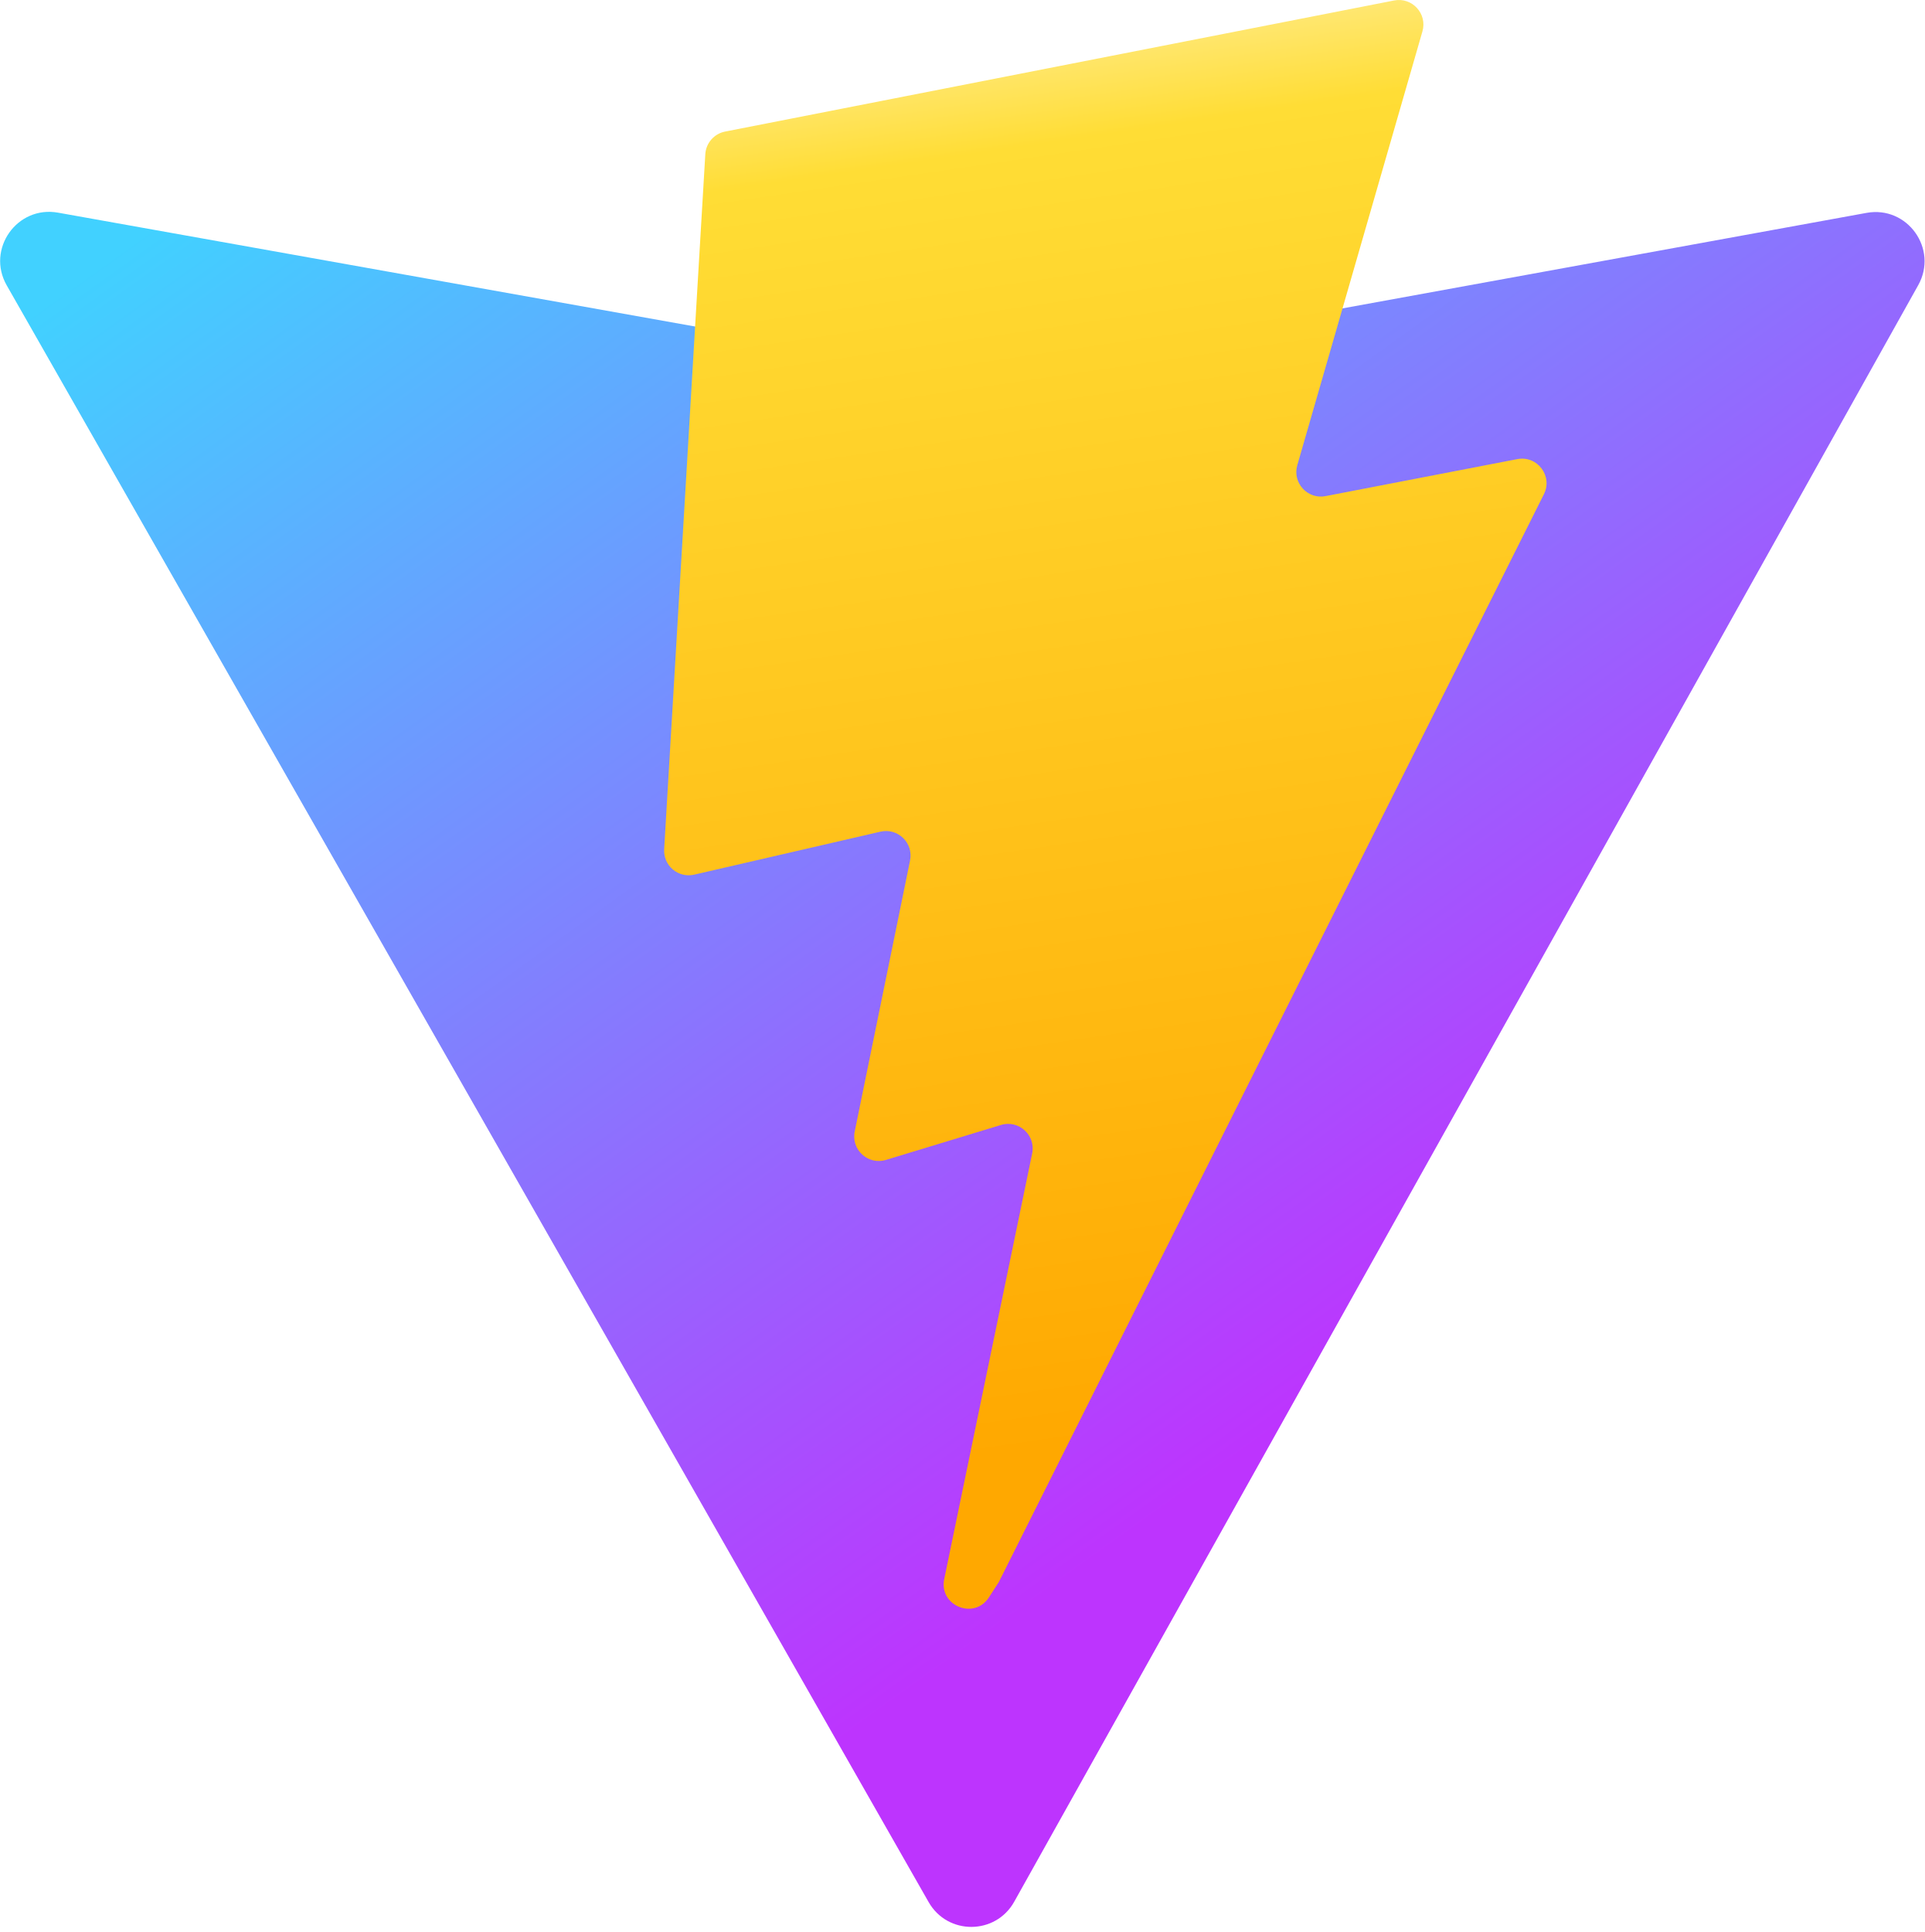
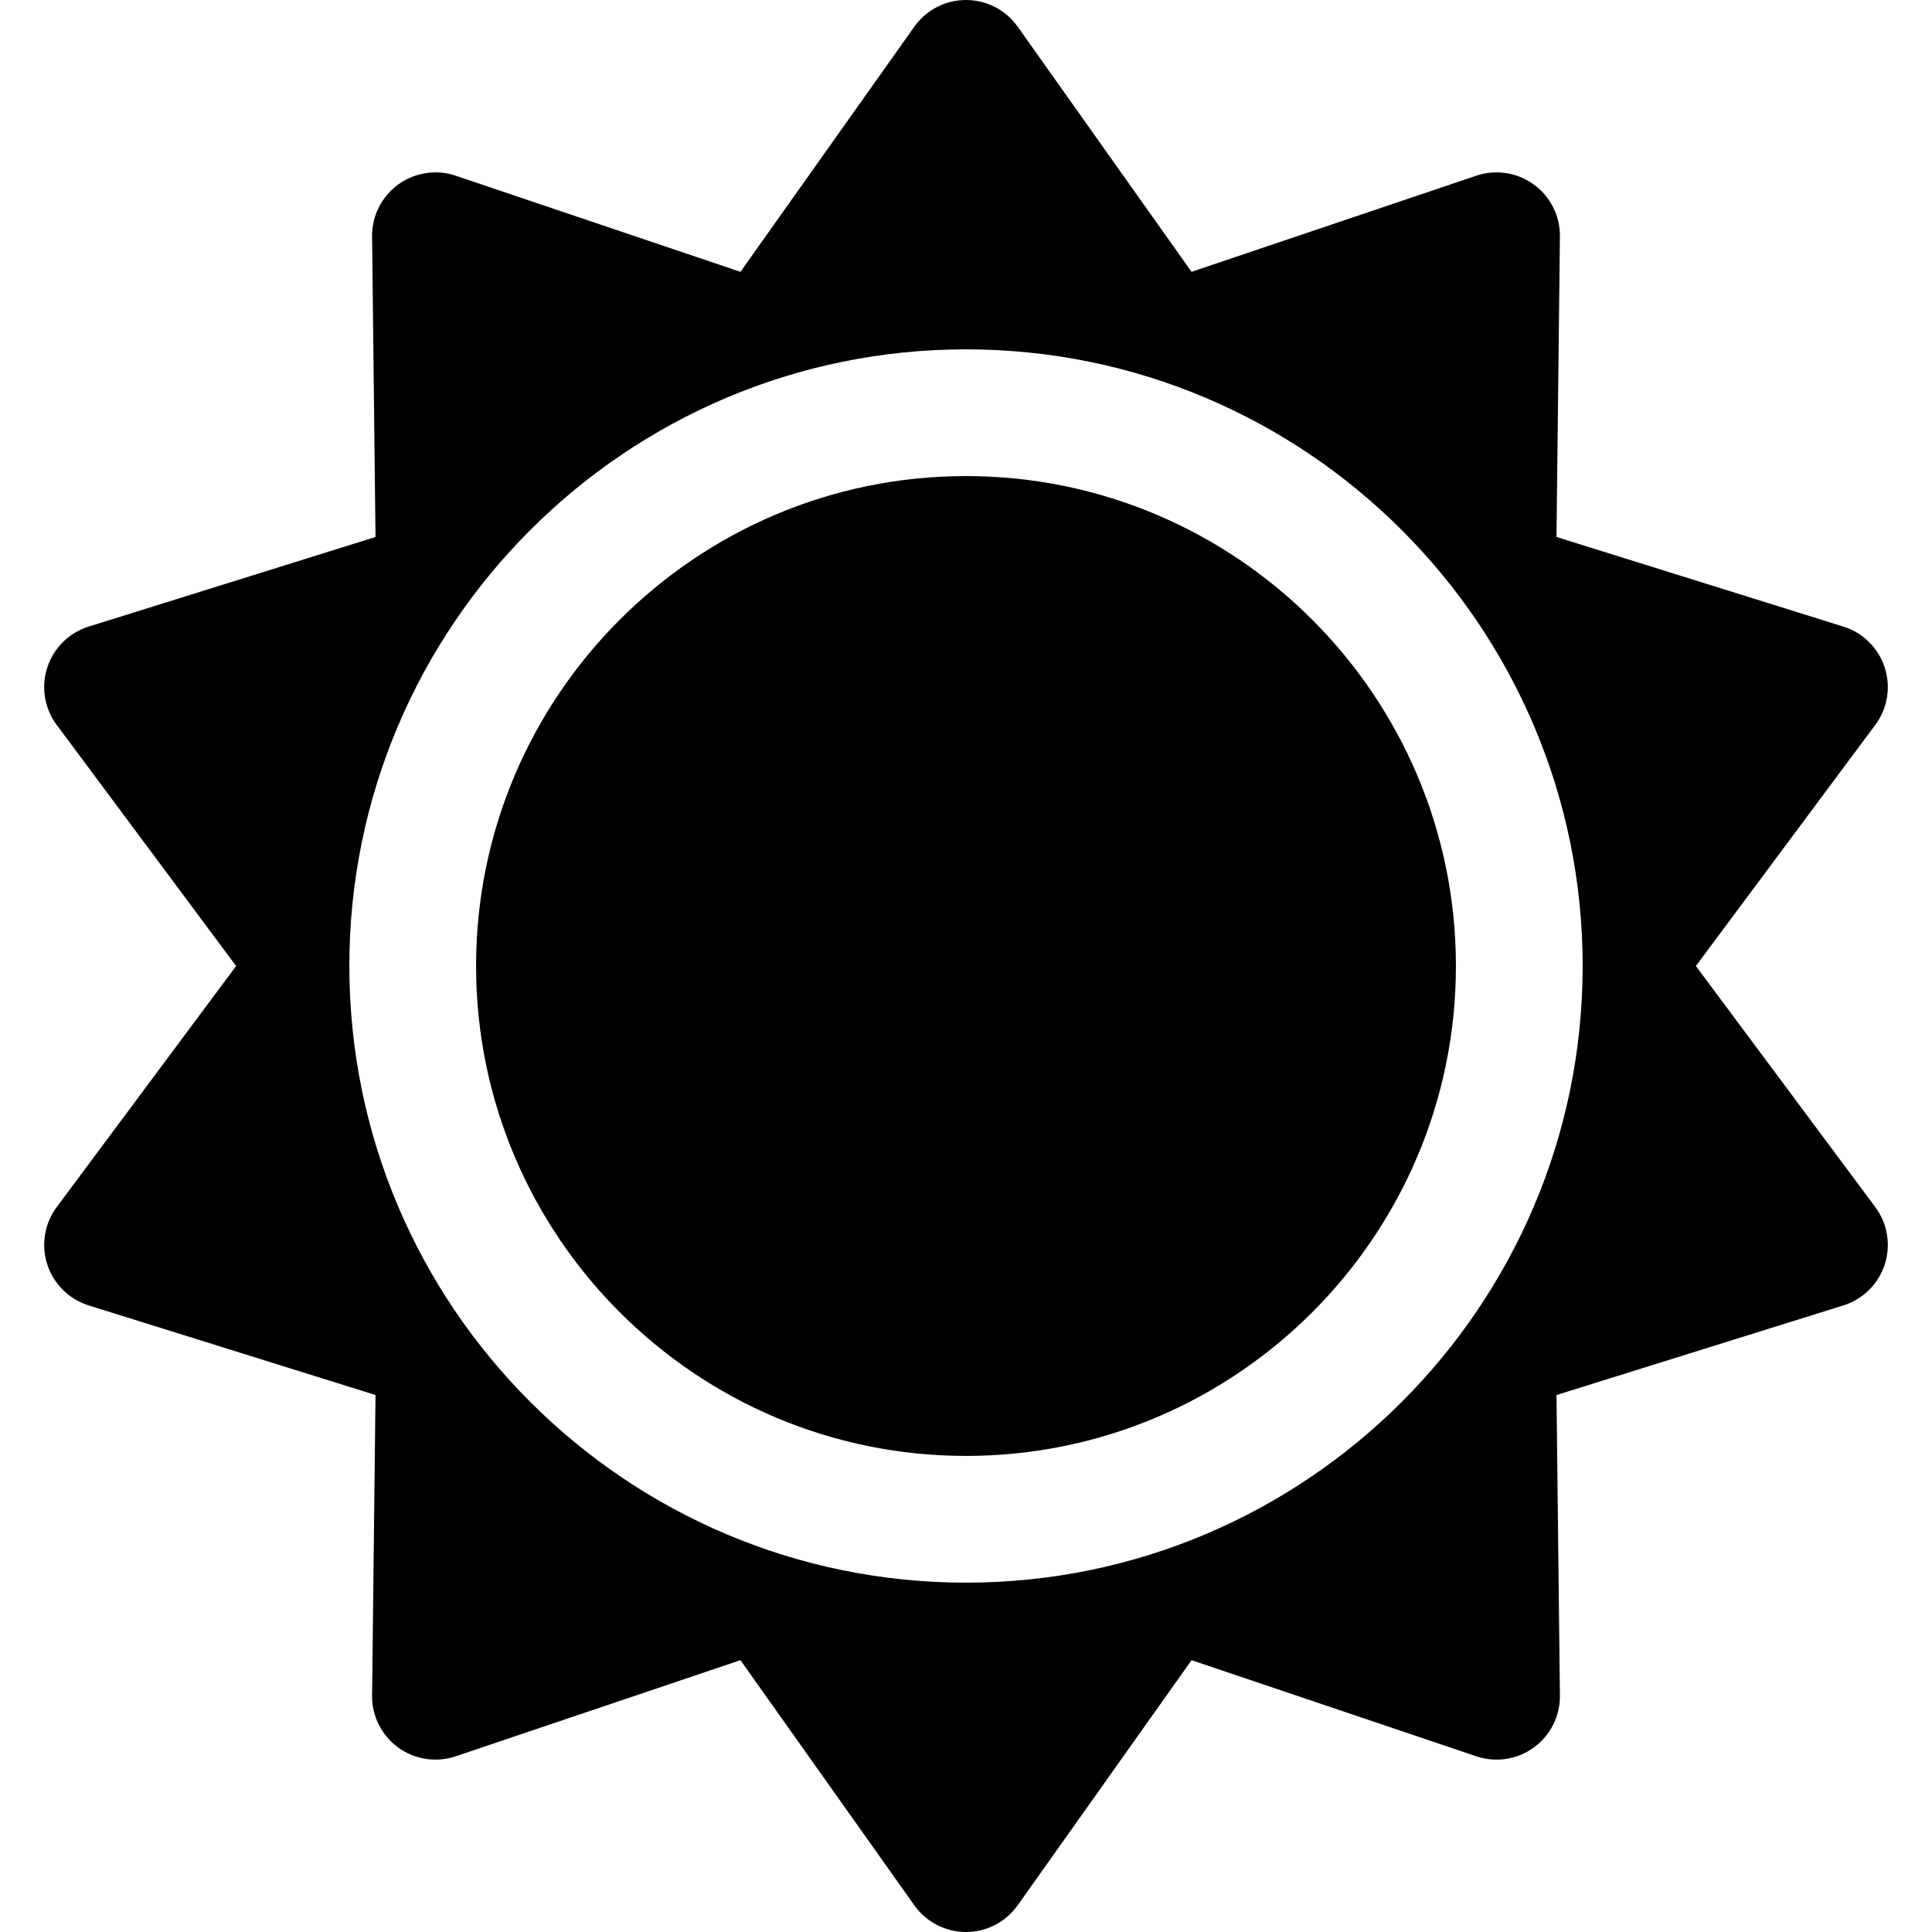
- <svg xmlns="http://www.w3.org/2000/svg" aria-hidden="true" role="img" class="iconify iconify--logos" width="31.88" height="32" preserveAspectRatio="xMidYMid meet" viewBox="0 0 256 257">
-   <defs>
-     <linearGradient id="IconifyId1813088fe1fbc01fb466" x1="-.828%" x2="57.636%" y1="7.652%" y2="78.411%">
-       <stop offset="0%" stop-color="#41D1FF" />
-       <stop offset="100%" stop-color="#BD34FE" />
-     </linearGradient>
-     <linearGradient id="IconifyId1813088fe1fbc01fb467" x1="43.376%" x2="50.316%" y1="2.242%" y2="89.03%">
-       <stop offset="0%" stop-color="#FFEA83" />
-       <stop offset="8.333%" stop-color="#FFDD35" />
-       <stop offset="100%" stop-color="#FFA800" />
-     </linearGradient>
-   </defs>
-   <path fill="url(#IconifyId1813088fe1fbc01fb466)" d="M255.153 37.938L134.897 252.976c-2.483 4.44-8.862 4.466-11.382.048L.875 37.958c-2.746-4.814 1.371-10.646 6.827-9.67l120.385 21.517a6.537 6.537 0 0 0 2.322-.004l117.867-21.483c5.438-.991 9.574 4.796 6.877 9.62Z" />
-   <path fill="url(#IconifyId1813088fe1fbc01fb467)" d="M185.432.063L96.44 17.501a3.268 3.268 0 0 0-2.634 3.014l-5.474 92.456a3.268 3.268 0 0 0 3.997 3.378l24.777-5.718c2.318-.535 4.413 1.507 3.936 3.838l-7.361 36.047c-.495 2.426 1.782 4.5 4.151 3.78l15.304-4.649c2.372-.72 4.652 1.36 4.15 3.788l-11.698 56.621c-.732 3.542 3.979 5.473 5.943 2.437l1.313-2.028l72.516-144.72c1.215-2.423-.88-5.186-3.54-4.672l-25.505 4.922c-2.396.462-4.435-1.77-3.759-4.114l16.646-57.705c.677-2.35-1.37-4.583-3.769-4.113Z" />
+ <svg xmlns="http://www.w3.org/2000/svg" fill="#000000" height="800px" width="800px" version="1.1" id="Capa_1" viewBox="0 0 457.32 457.32" xml:space="preserve">
+   <g id="XMLID_467_">
+     <path id="XMLID_922_" d="M228.66,112.692c-63.945,0-115.968,52.022-115.968,115.967c0,63.945,52.023,115.968,115.968,115.968   s115.968-52.023,115.968-115.968C344.628,164.715,292.605,112.692,228.66,112.692z" />
+     <path id="XMLID_1397_" d="M401.429,228.66l42.467-57.07c2.903-3.9,3.734-8.966,2.232-13.59c-1.503-4.624-5.153-8.233-9.794-9.683   l-67.901-21.209l0.811-71.132c0.056-4.862-2.249-9.449-6.182-12.307c-3.934-2.858-9.009-3.633-13.615-2.077l-67.399,22.753   L240.895,6.322C238.082,2.356,233.522,0,228.66,0c-4.862,0-9.422,2.356-12.235,6.322l-41.154,58.024l-67.4-22.753   c-4.607-1.555-9.682-0.781-13.615,2.077c-3.933,2.858-6.238,7.445-6.182,12.307l0.812,71.132l-67.901,21.209   c-4.641,1.45-8.291,5.059-9.793,9.683c-1.503,4.624-0.671,9.689,2.232,13.59l42.467,57.07l-42.467,57.07   c-2.903,3.9-3.734,8.966-2.232,13.59c1.502,4.624,5.153,8.233,9.793,9.683l67.901,21.208l-0.812,71.132   c-0.056,4.862,2.249,9.449,6.182,12.307c3.934,2.857,9.007,3.632,13.615,2.077l67.4-22.753l41.154,58.024   c2.813,3.966,7.373,6.322,12.235,6.322c4.862,0,9.422-2.356,12.235-6.322l41.154-58.024l67.399,22.753   c4.606,1.555,9.681,0.781,13.615-2.077c3.933-2.858,6.238-7.445,6.182-12.306l-0.811-71.133l67.901-21.208   c4.641-1.45,8.291-5.059,9.794-9.683c1.502-4.624,0.671-9.689-2.232-13.59L401.429,228.66z M228.66,374.627   c-80.487,0-145.968-65.481-145.968-145.968S148.173,82.692,228.66,82.692s145.968,65.48,145.968,145.967   S309.147,374.627,228.66,374.627z" />
+   </g>
</svg>
